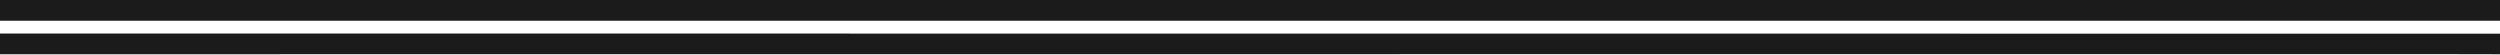
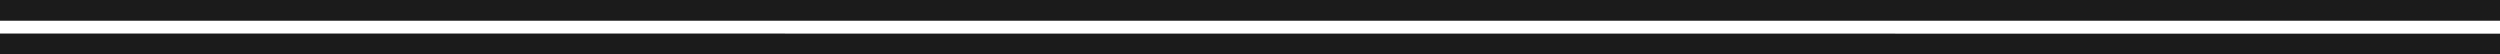
- <svg xmlns="http://www.w3.org/2000/svg" id="_Слой_2" data-name="Слой 2" width="426.66mm" height="9.26mm" viewBox="0 0 1209.42 26.24">
+ <svg xmlns="http://www.w3.org/2000/svg" id="_Слой_2" data-name="Слой 2" viewBox="0 0 1209 26">
  <defs>
    <style>
      .cls-1 {
        fill: #1b1b1b;
      }
    </style>
  </defs>
  <g id="_Слой_1-2" data-name="Слой 1">
    <path class="cls-1" d="M0,0v10.02h1209.42V0H0ZM1164.03,16.28L0,16.21v10.03l1174.42-.07,35,.07v-9.97h-45.39Z" />
  </g>
</svg>
